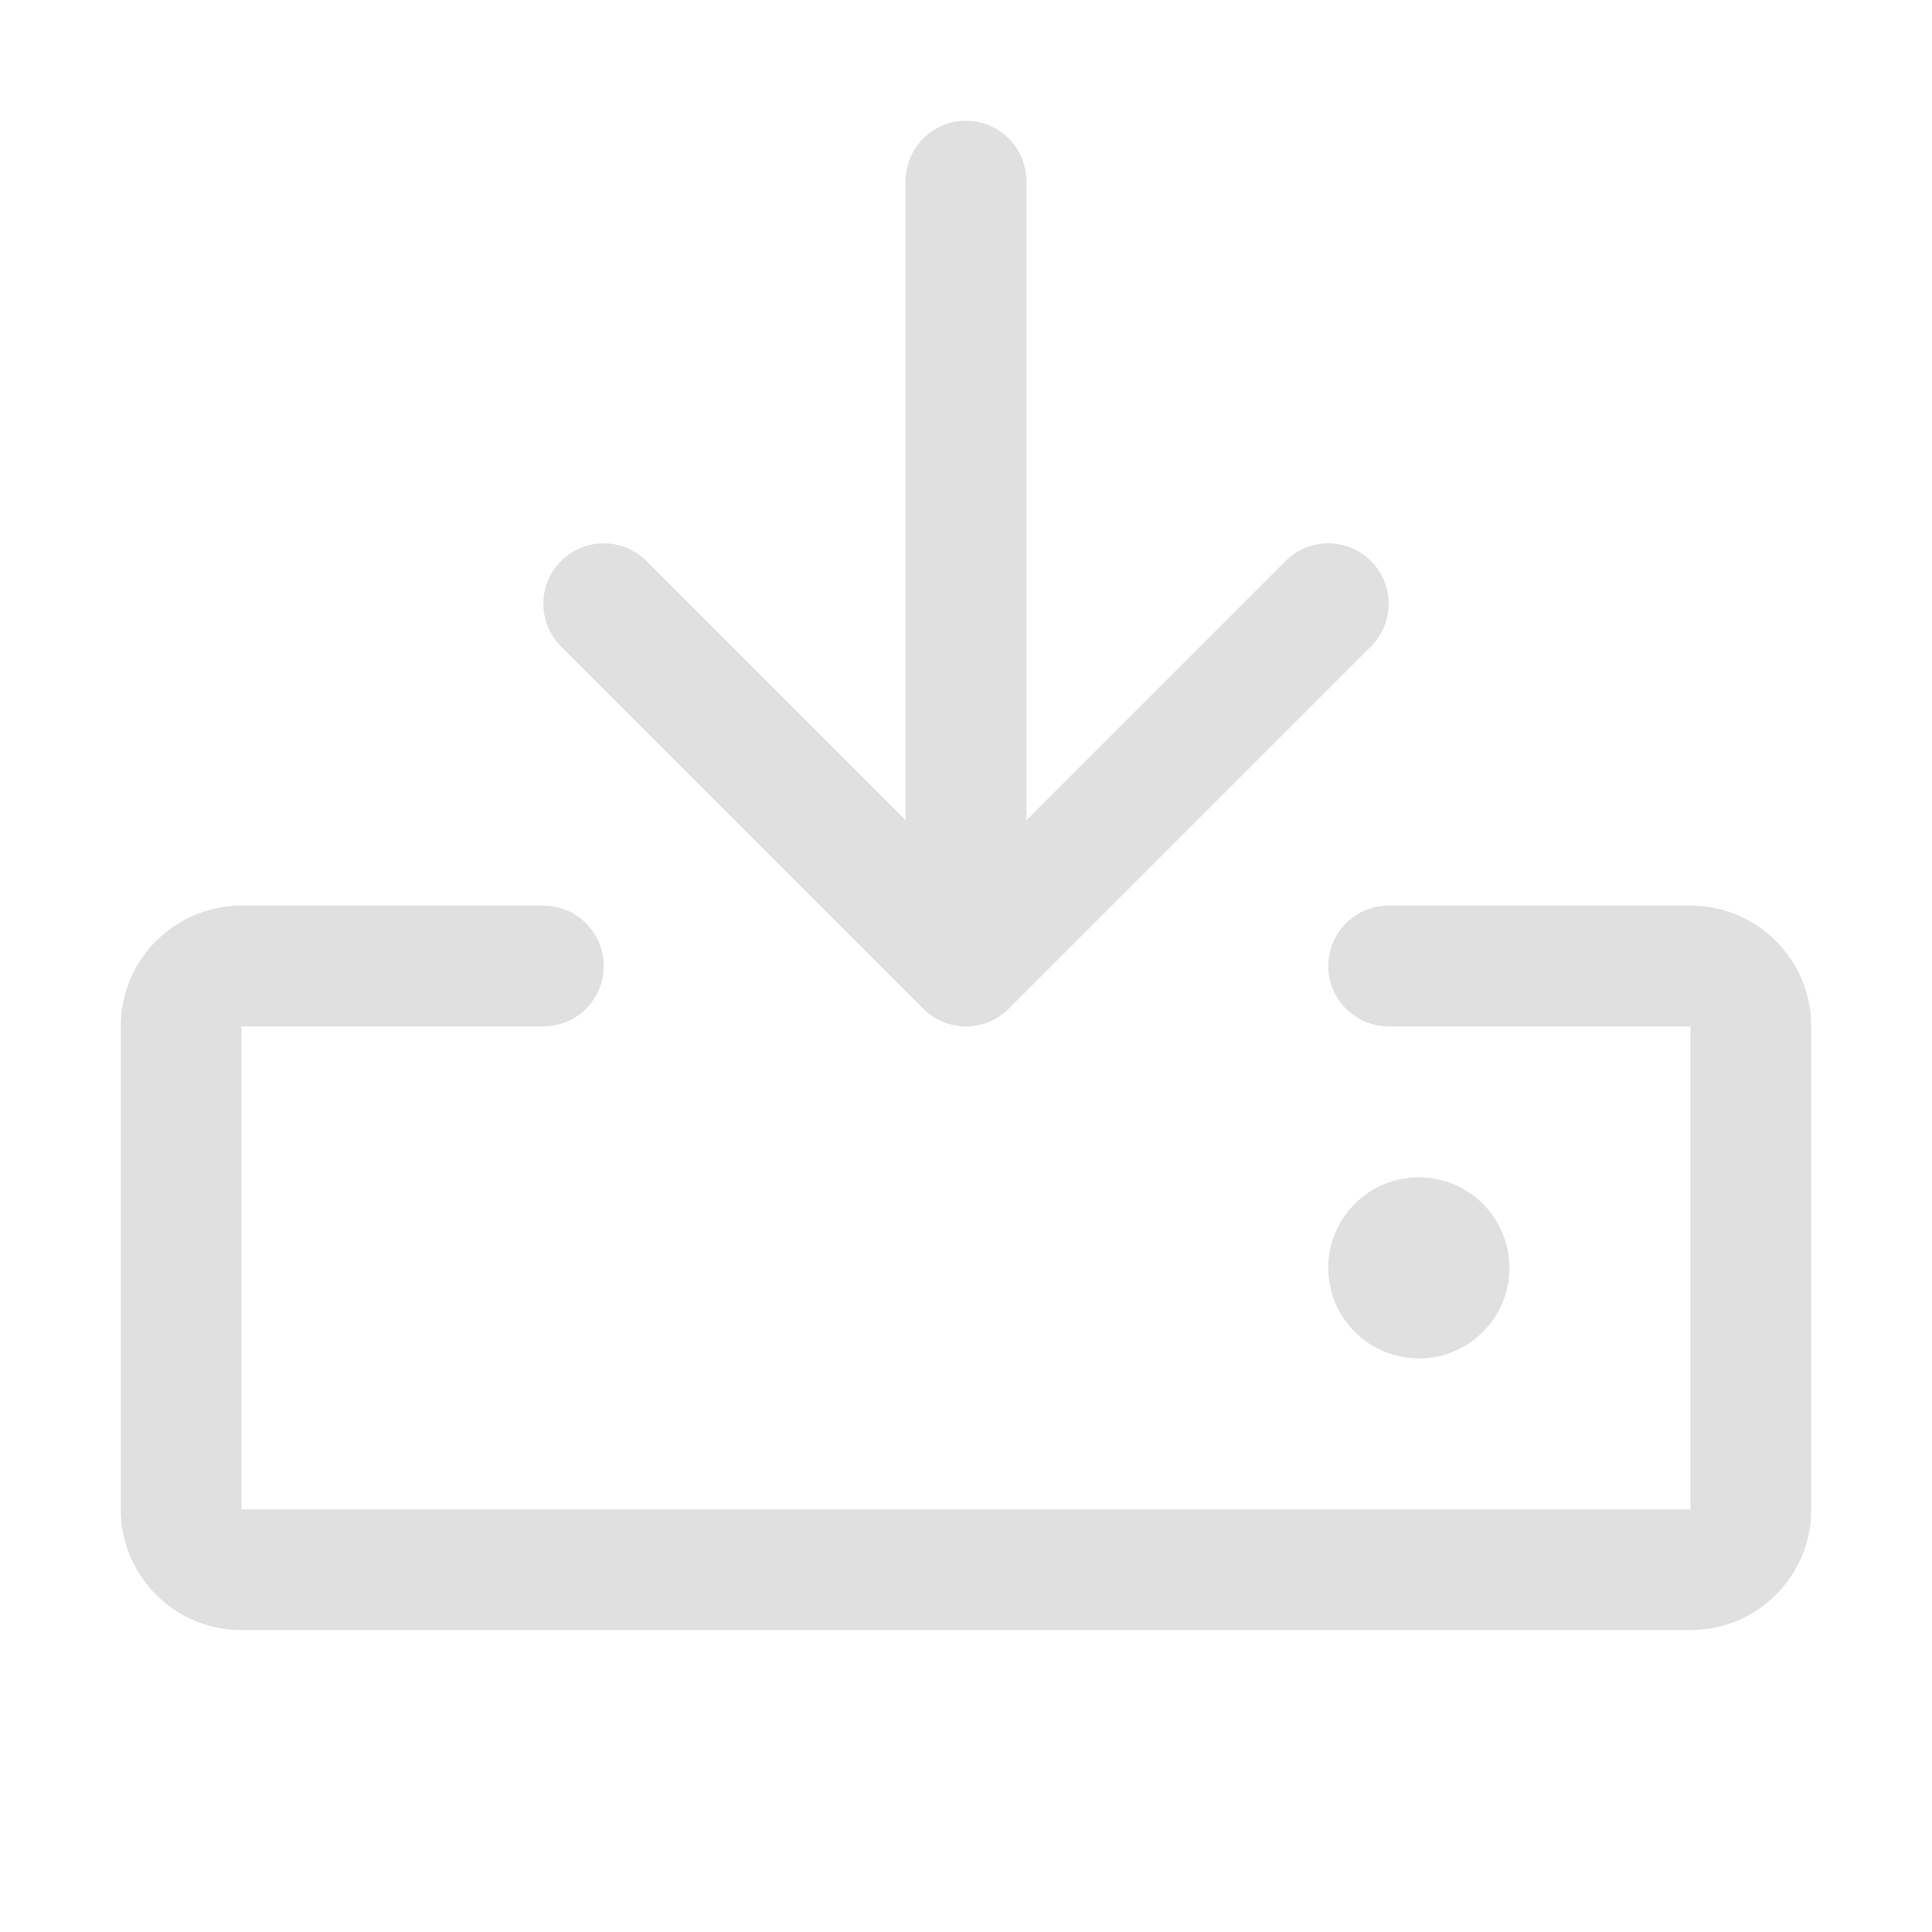
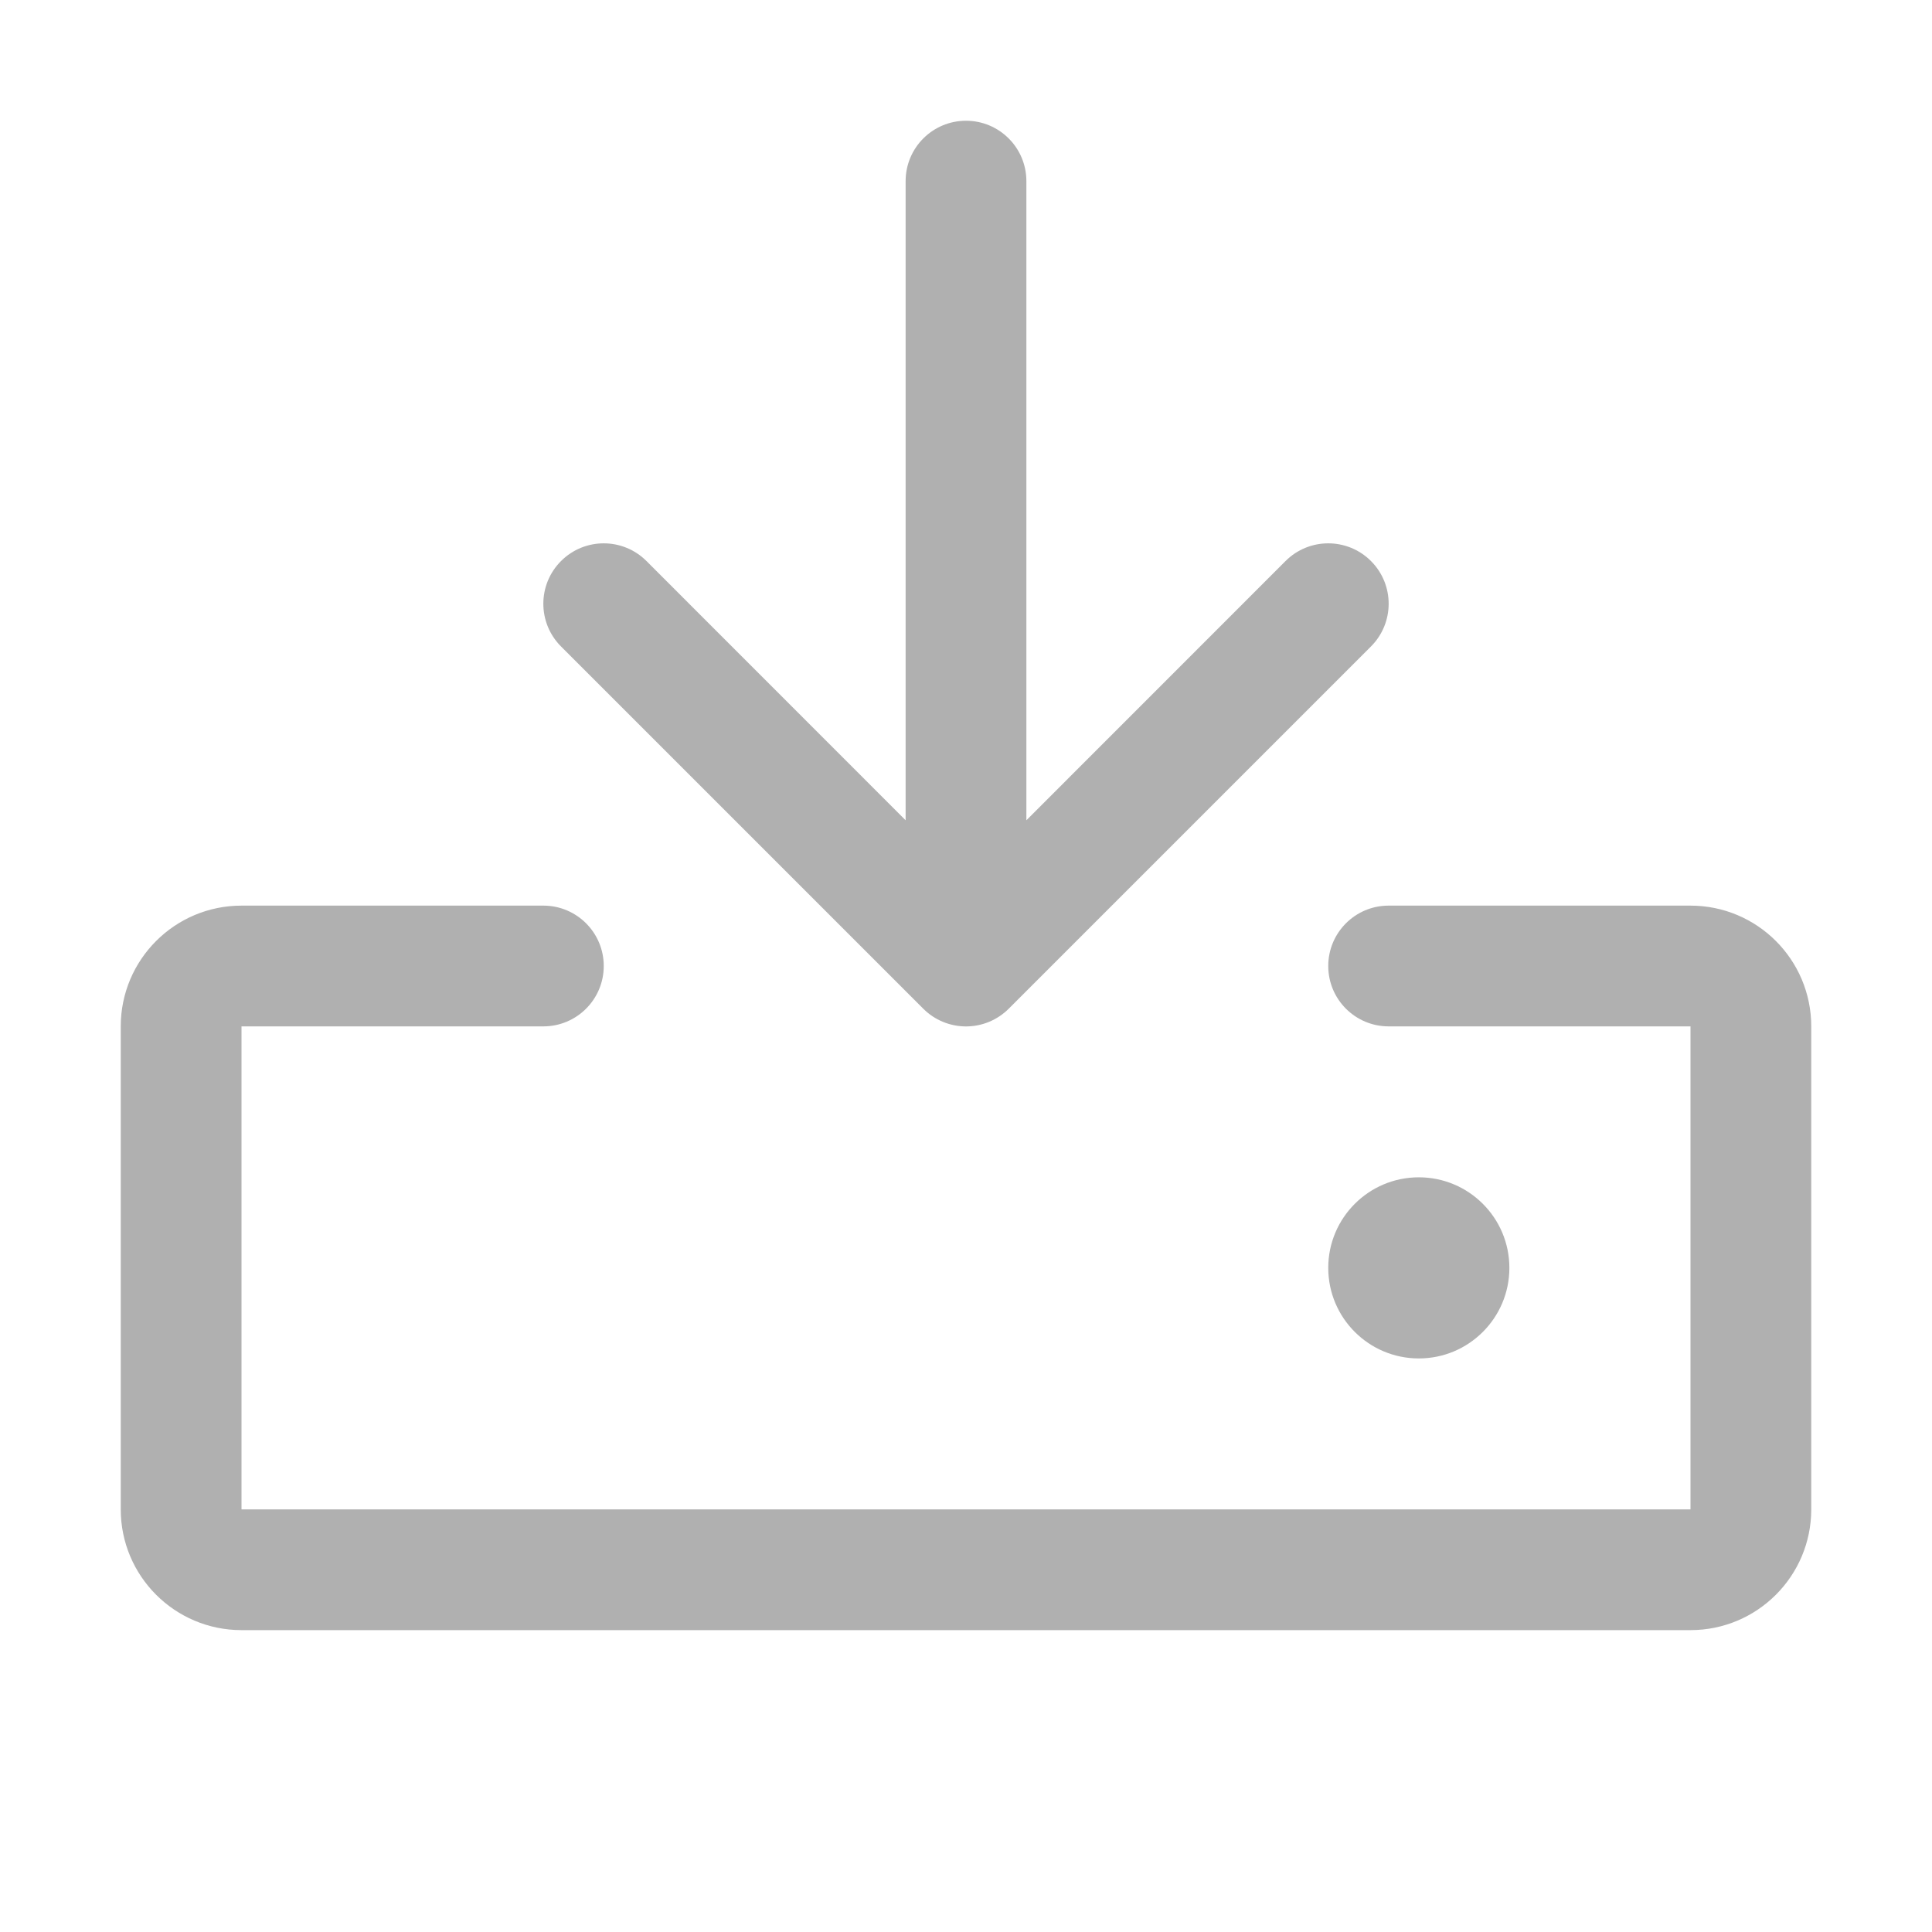
- <svg xmlns="http://www.w3.org/2000/svg" viewBox="0 0 256 256" fill="#e0e0e0">
+ <svg xmlns="http://www.w3.org/2000/svg" viewBox="0 0 256 256" fill="#b0b0b0">
  <path d="M240,136v64a16,16,0,0,1-16,16H32a16,16,0,0,1-16-16V136a16,16,0,0,1,16-16H72a8,8,0,0,1,0,16H32v64H224V136H184a8,8,0,0,1,0-16h40A16,16,0,0,1,240,136Zm-117.66-2.34a8,8,0,0,0,11.32,0l48-48a8,8,0,0,0-11.32-11.32L136,108.69V24a8,8,0,0,0-16,0v84.69L85.66,74.34A8,8,0,0,0,74.34,85.66ZM200,168a12,12,0,1,0-12,12A12,12,0,0,0,200,168Z" />
</svg>
